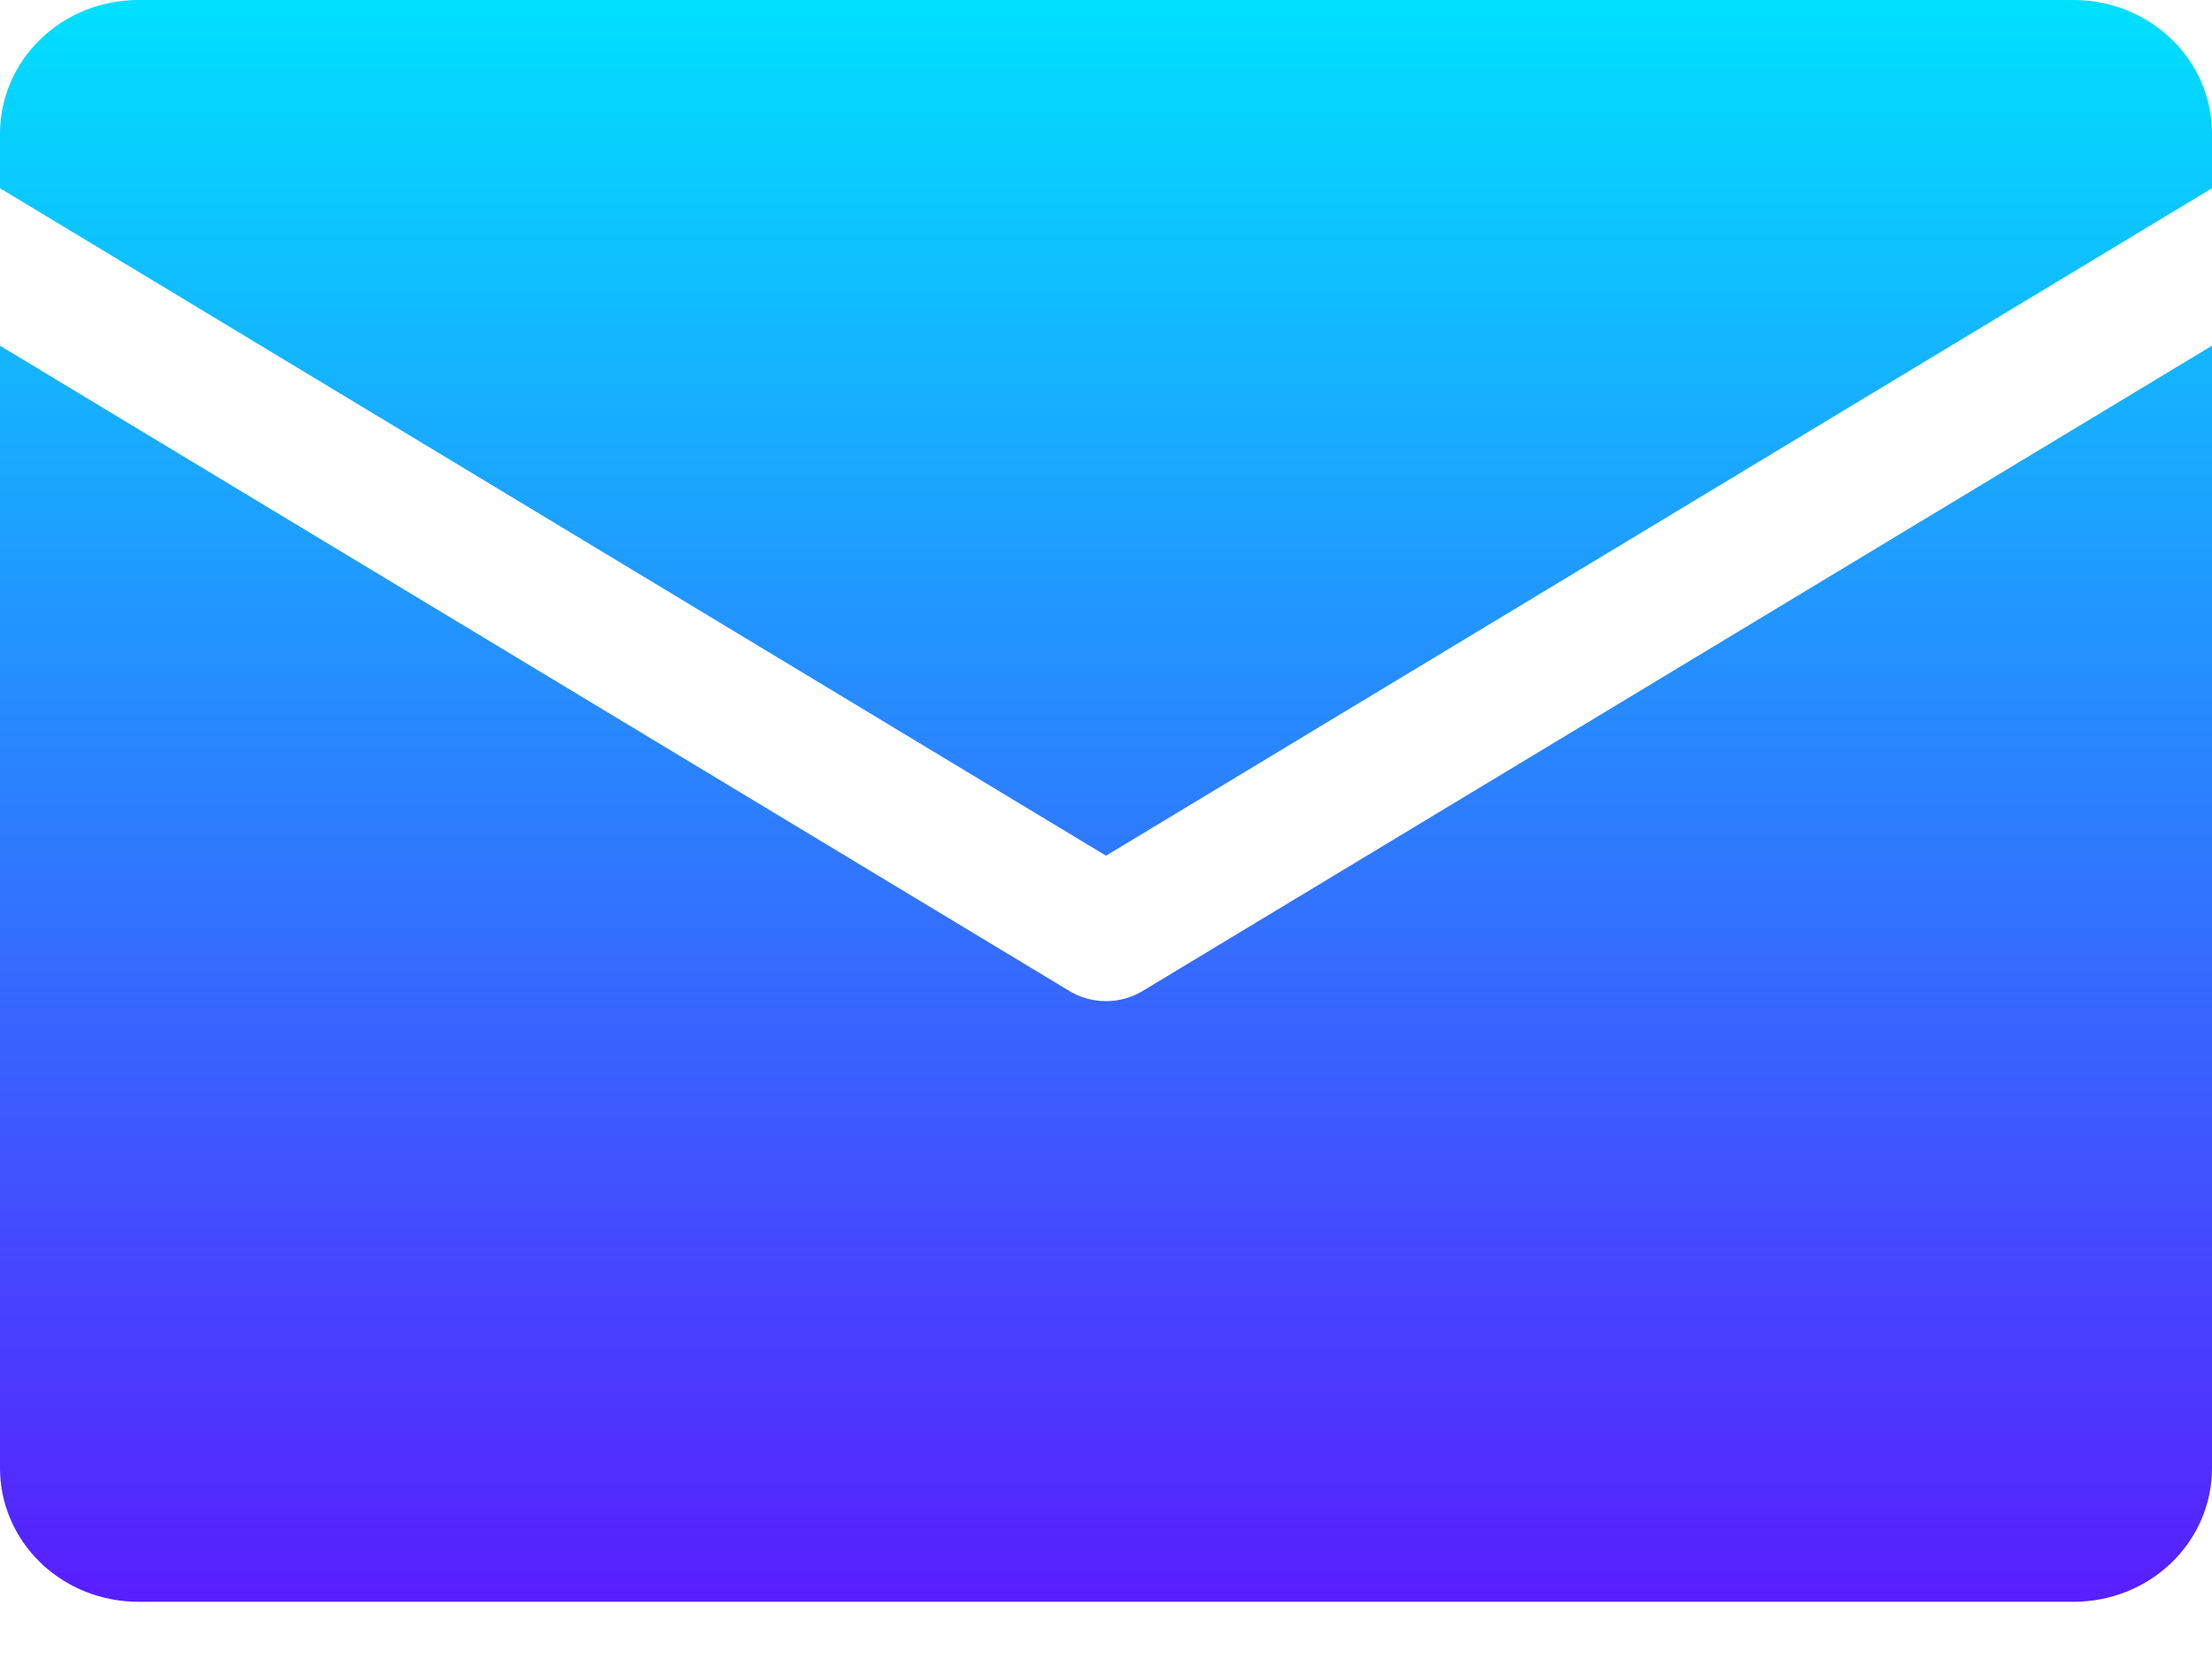
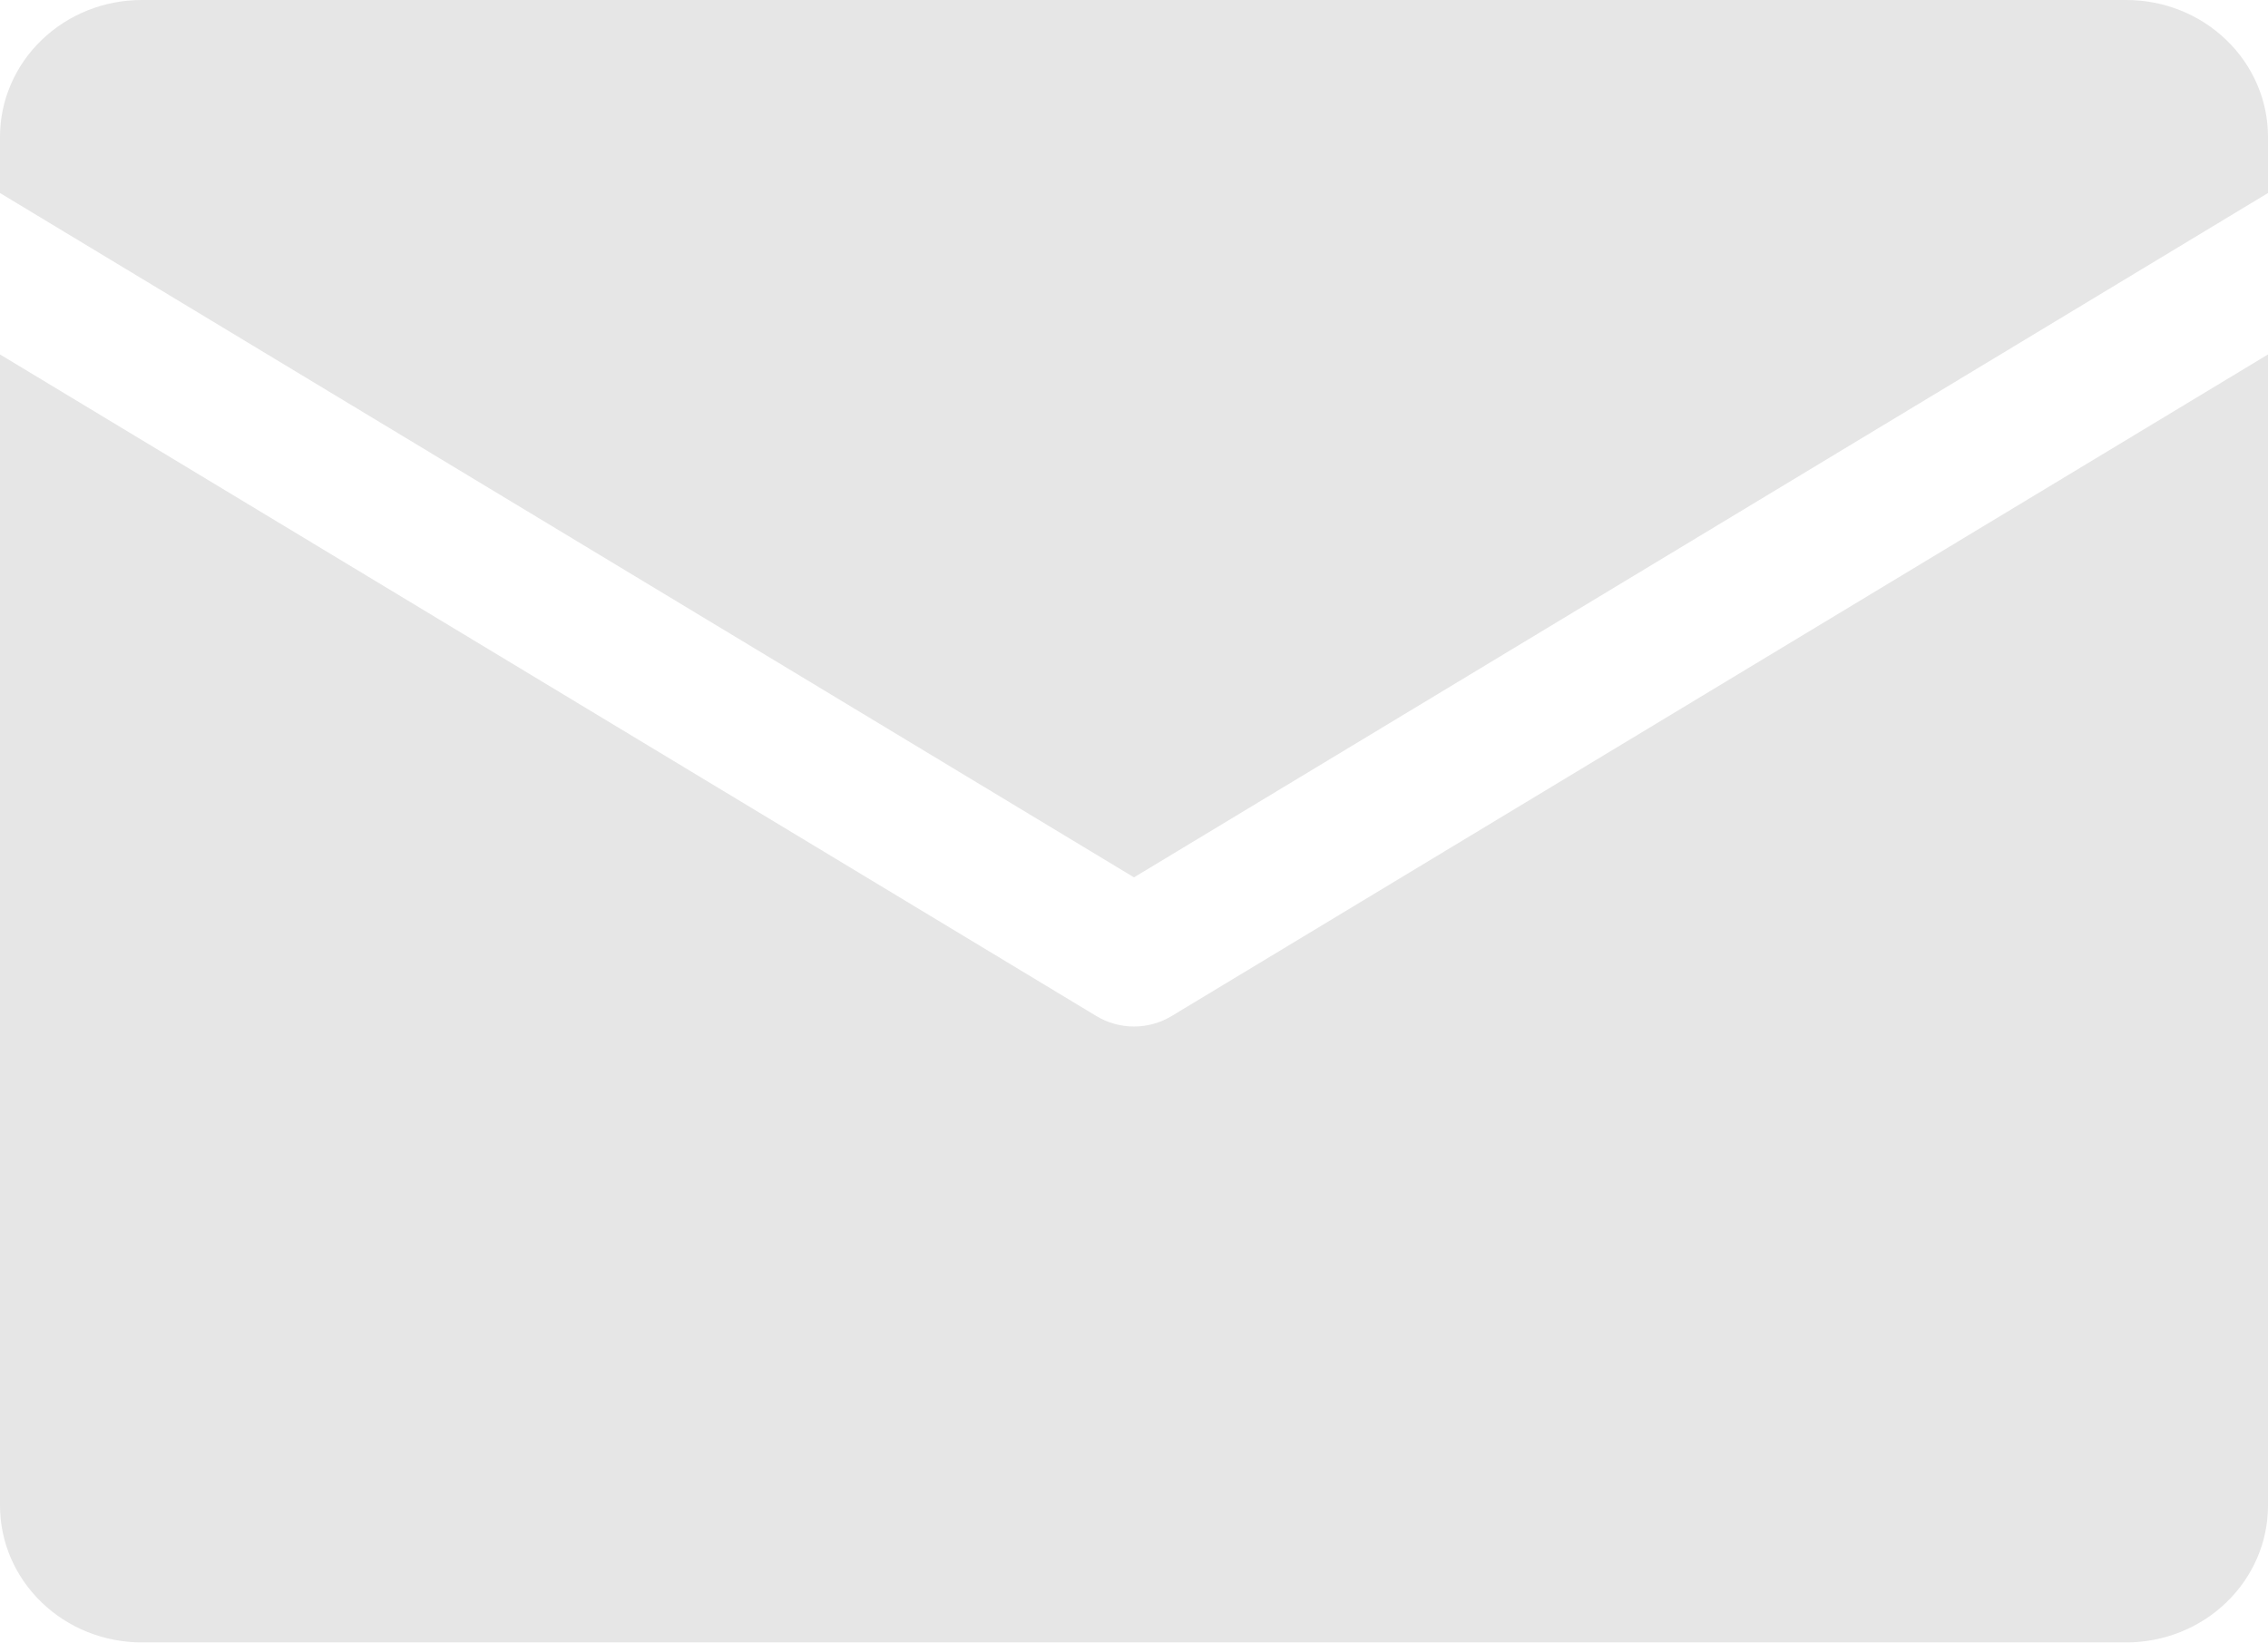
- <svg xmlns="http://www.w3.org/2000/svg" width="32" height="24" viewBox="0 0 32 24" fill="none">
-   <path d="M0 2.723V1.931C0 1.419 0.211 0.928 0.586 0.566C0.961 0.203 1.47 0 2 0L30 0C30.53 0 31.039 0.203 31.414 0.566C31.789 0.928 32 1.419 32 1.931V2.723L16 12.379L0 2.723ZM16.53 14.336C16.371 14.432 16.187 14.483 16 14.483C15.813 14.483 15.629 14.432 15.47 14.336L0 5.001V21.241C0 21.753 0.211 22.245 0.586 22.607C0.961 22.969 1.47 23.172 2 23.172H30C30.53 23.172 31.039 22.969 31.414 22.607C31.789 22.245 32 21.753 32 21.241V5.001L16.53 14.336Z" fill="url(#paint0_linear_113_448)" />
-   <defs>
-     <linearGradient id="paint0_linear_113_448" x1="16" y1="0" x2="16" y2="23.172" gradientUnits="userSpaceOnUse">
-       <stop stop-color="#00E0FF" />
-       <stop offset="1" stop-color="#581EFF" />
-     </linearGradient>
-   </defs>
+ <svg xmlns="http://www.w3.org/2000/svg" width="29" height="21" viewBox="0 0 29 21" fill="none">
+   <path d="M0 2.468V1.75C0 1.286 0.191 0.841 0.531 0.513C0.871 0.184 1.332 0 1.812 0L27.188 0C27.668 0 28.129 0.184 28.469 0.513C28.809 0.841 29 1.286 29 1.75V2.468L14.5 11.218L0 2.468ZM14.98 12.992C14.836 13.079 14.67 13.125 14.5 13.125C14.33 13.125 14.164 13.079 14.02 12.992L0 4.532V19.25C0 19.714 0.191 20.159 0.531 20.487C0.871 20.816 1.332 21 1.812 21H27.188C27.668 21 28.129 20.816 28.469 20.487C28.809 20.159 29 19.714 29 19.25V4.532L14.98 12.992Z" fill="#E6E6E6" />
</svg>
